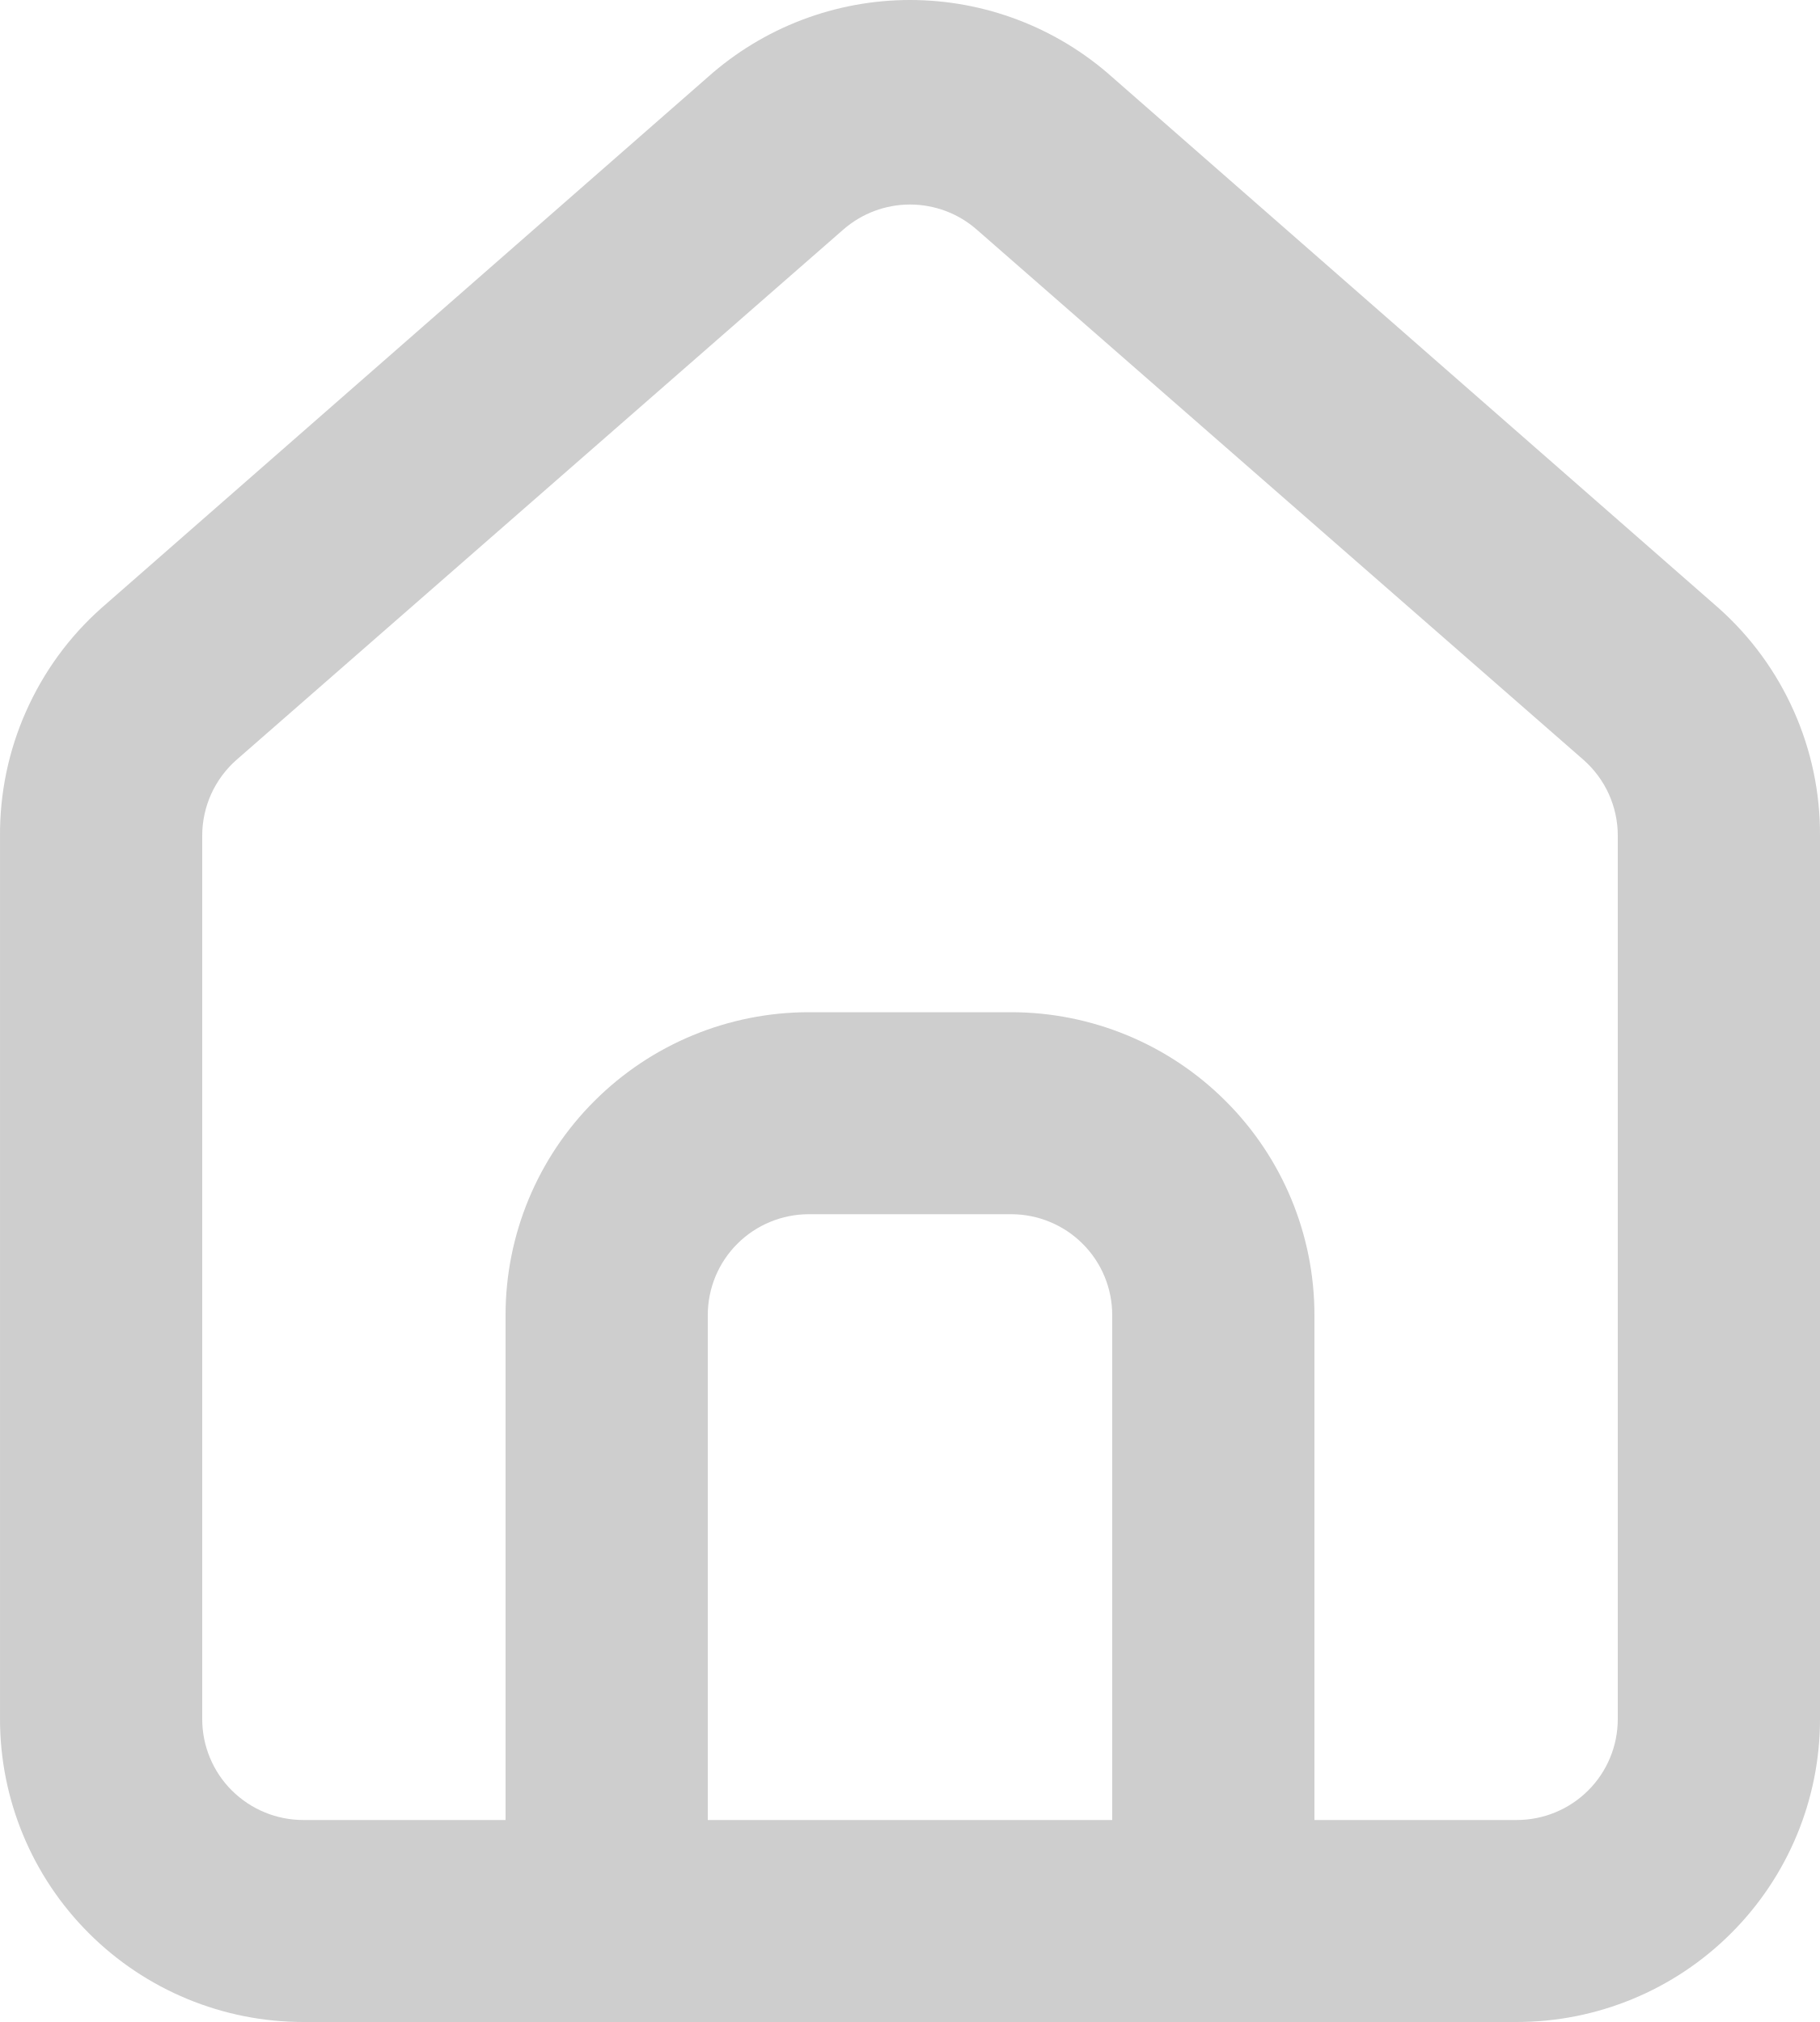
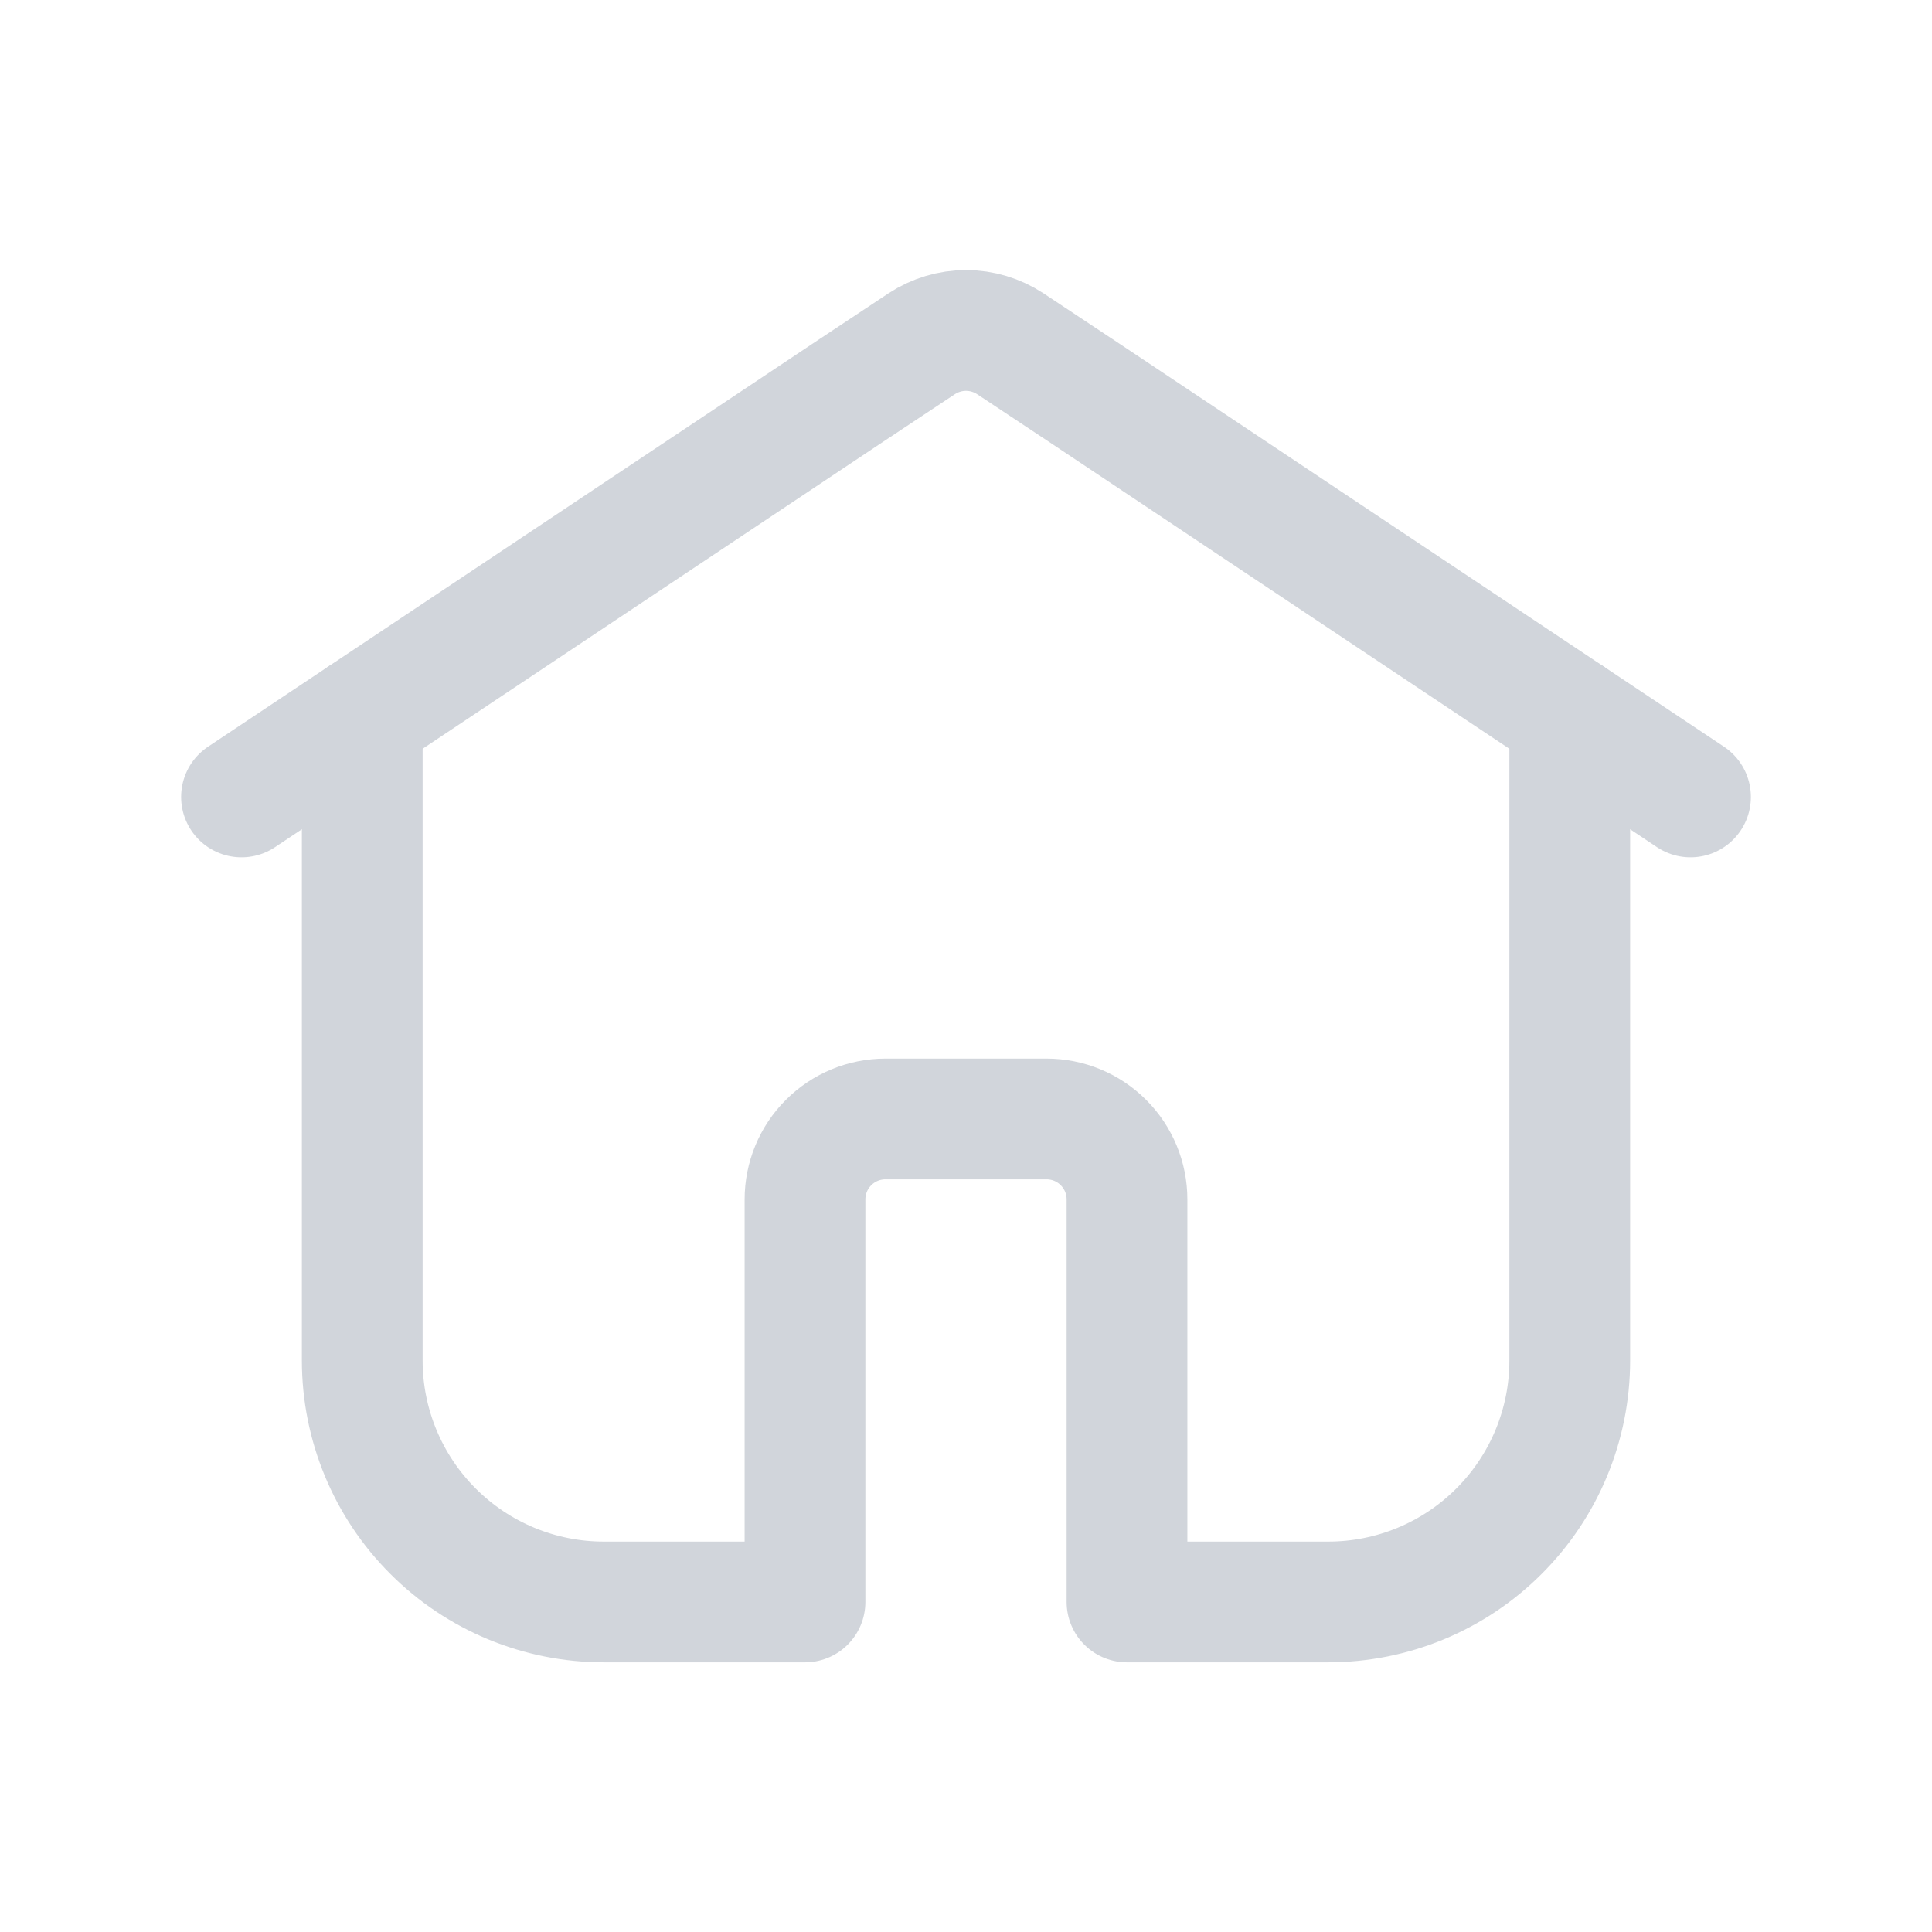
- <svg xmlns="http://www.w3.org/2000/svg" width="18" height="20" viewBox="0 0 18 20" fill="none">
-   <path d="M17 6.017L11 0.763C10.45 0.272 9.738 0 9 0C8.262 0 7.55 0.272 7 0.763L1 6.017C0.682 6.3 0.429 6.649 0.257 7.038C0.084 7.427 -0.003 7.848 9.47934e-05 8.274V17.004C9.47934e-05 17.798 0.316 18.56 0.879 19.122C1.441 19.684 2.204 20 3 20H15C15.796 20 16.559 19.684 17.121 19.122C17.684 18.56 18 17.798 18 17.004V8.264C18.002 7.84 17.914 7.421 17.741 7.033C17.569 6.646 17.316 6.299 17 6.017ZM11 18.002H7V13.008C7 12.743 7.105 12.489 7.293 12.302C7.48 12.115 7.735 12.01 8 12.01H10C10.265 12.01 10.52 12.115 10.707 12.302C10.895 12.489 11 12.743 11 13.008V18.002ZM16 17.004C16 17.268 15.895 17.523 15.707 17.71C15.52 17.897 15.265 18.002 15 18.002H13V13.008C13 12.214 12.684 11.451 12.121 10.89C11.559 10.328 10.796 10.012 10 10.012H8C7.204 10.012 6.441 10.328 5.879 10.89C5.316 11.451 5 12.214 5 13.008V18.002H3C2.735 18.002 2.481 17.897 2.293 17.71C2.105 17.523 2 17.268 2 17.004V8.264C2 8.122 2.031 7.982 2.089 7.853C2.148 7.724 2.233 7.609 2.34 7.515L8.34 2.271C8.523 2.111 8.757 2.023 9 2.023C9.243 2.023 9.478 2.111 9.66 2.271L15.66 7.515C15.767 7.609 15.852 7.724 15.911 7.853C15.969 7.982 16 8.122 16 8.264V17.004Z" fill="#CECECE" />
+ <svg xmlns="http://www.w3.org/2000/svg" width="24" height="24" viewBox="0 0 24 24" fill="none">
+   <path d="M21 9.9L19.5 8.9L13.5 4.9L12.55 4.27C12.387 4.163 12.195 4.105 12 4.105C11.805 4.105 11.613 4.163 11.45 4.27L10.5 4.9L4.5 8.9L3 9.9" stroke="#D1D5DB" stroke-width="1.5" stroke-linecap="round" stroke-linejoin="round" />
+   <path d="M19.5 8.9V16.9C19.5 17.696 19.184 18.459 18.621 19.021C18.059 19.584 17.296 19.9 16.5 19.9H14V14.9C14 14.635 13.895 14.38 13.707 14.193C13.52 14.005 13.265 13.9 13 13.9H11C10.735 13.9 10.48 14.005 10.293 14.193C10.105 14.38 10 14.635 10 14.9V19.9H7.5C6.704 19.9 5.941 19.584 5.379 19.021C4.816 18.459 4.5 17.696 4.5 16.9V8.9" stroke="#D1D5DB" stroke-width="1.5" stroke-linecap="round" stroke-linejoin="round" />
</svg>
